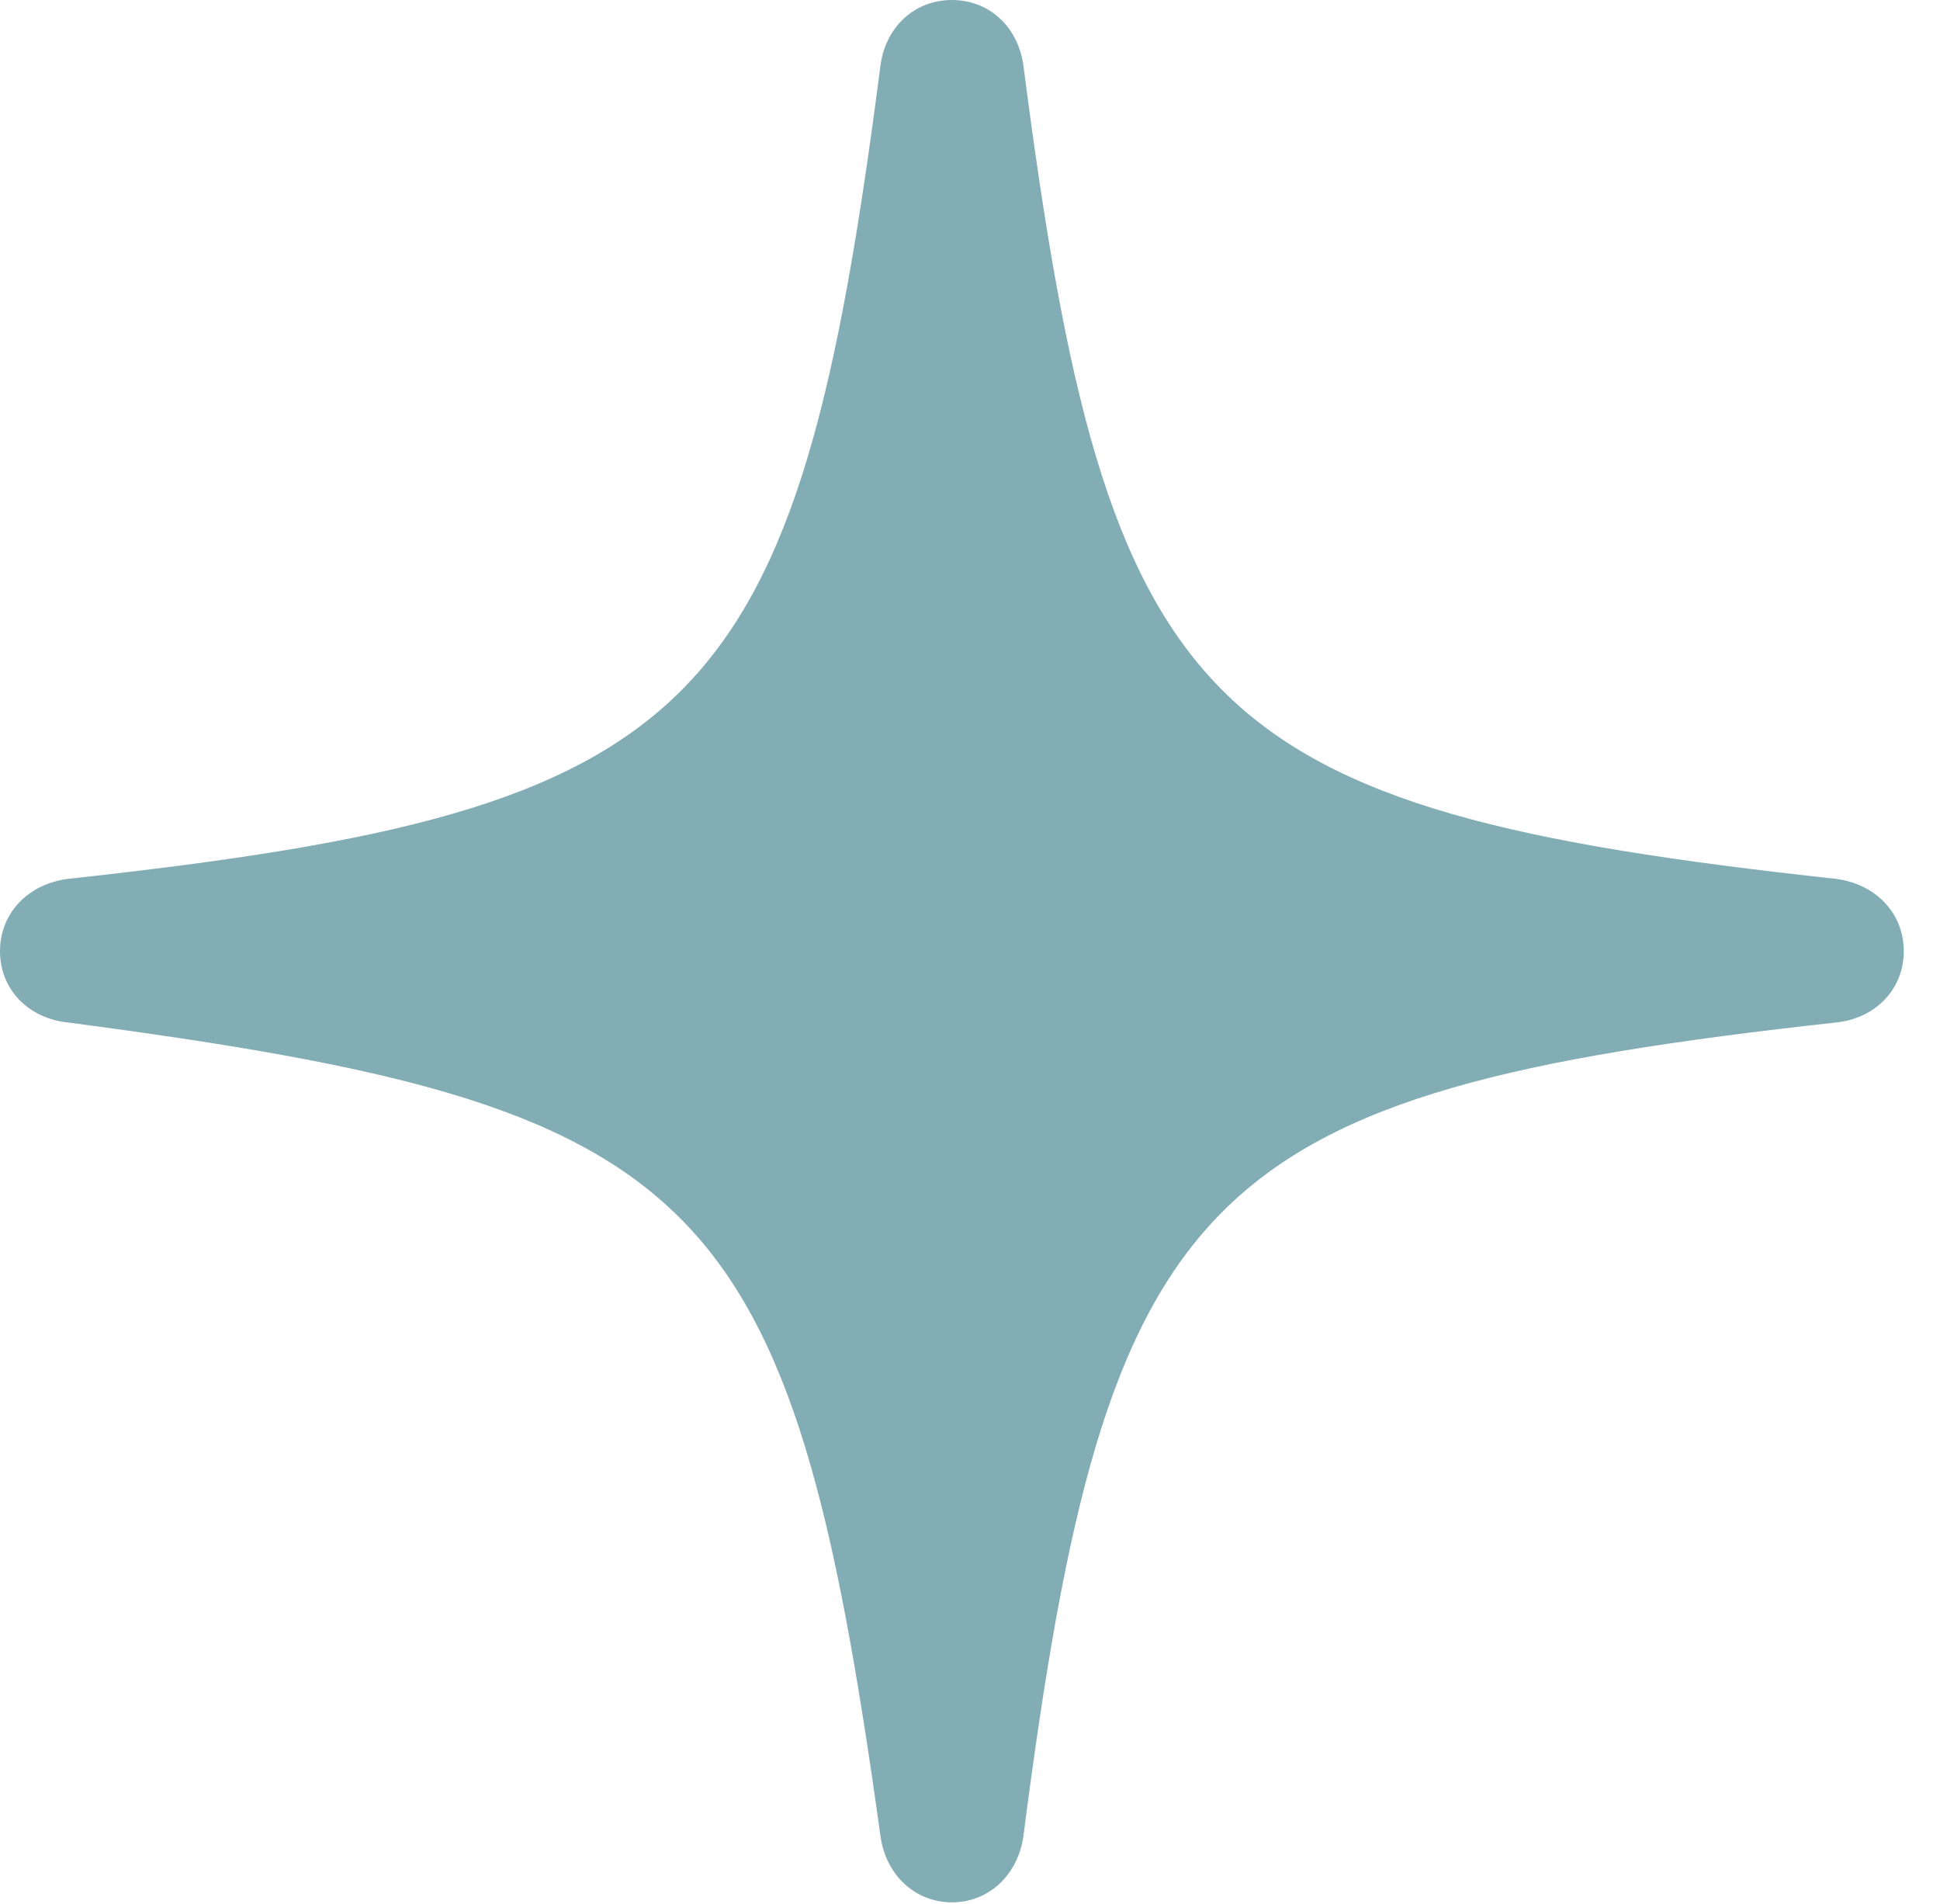
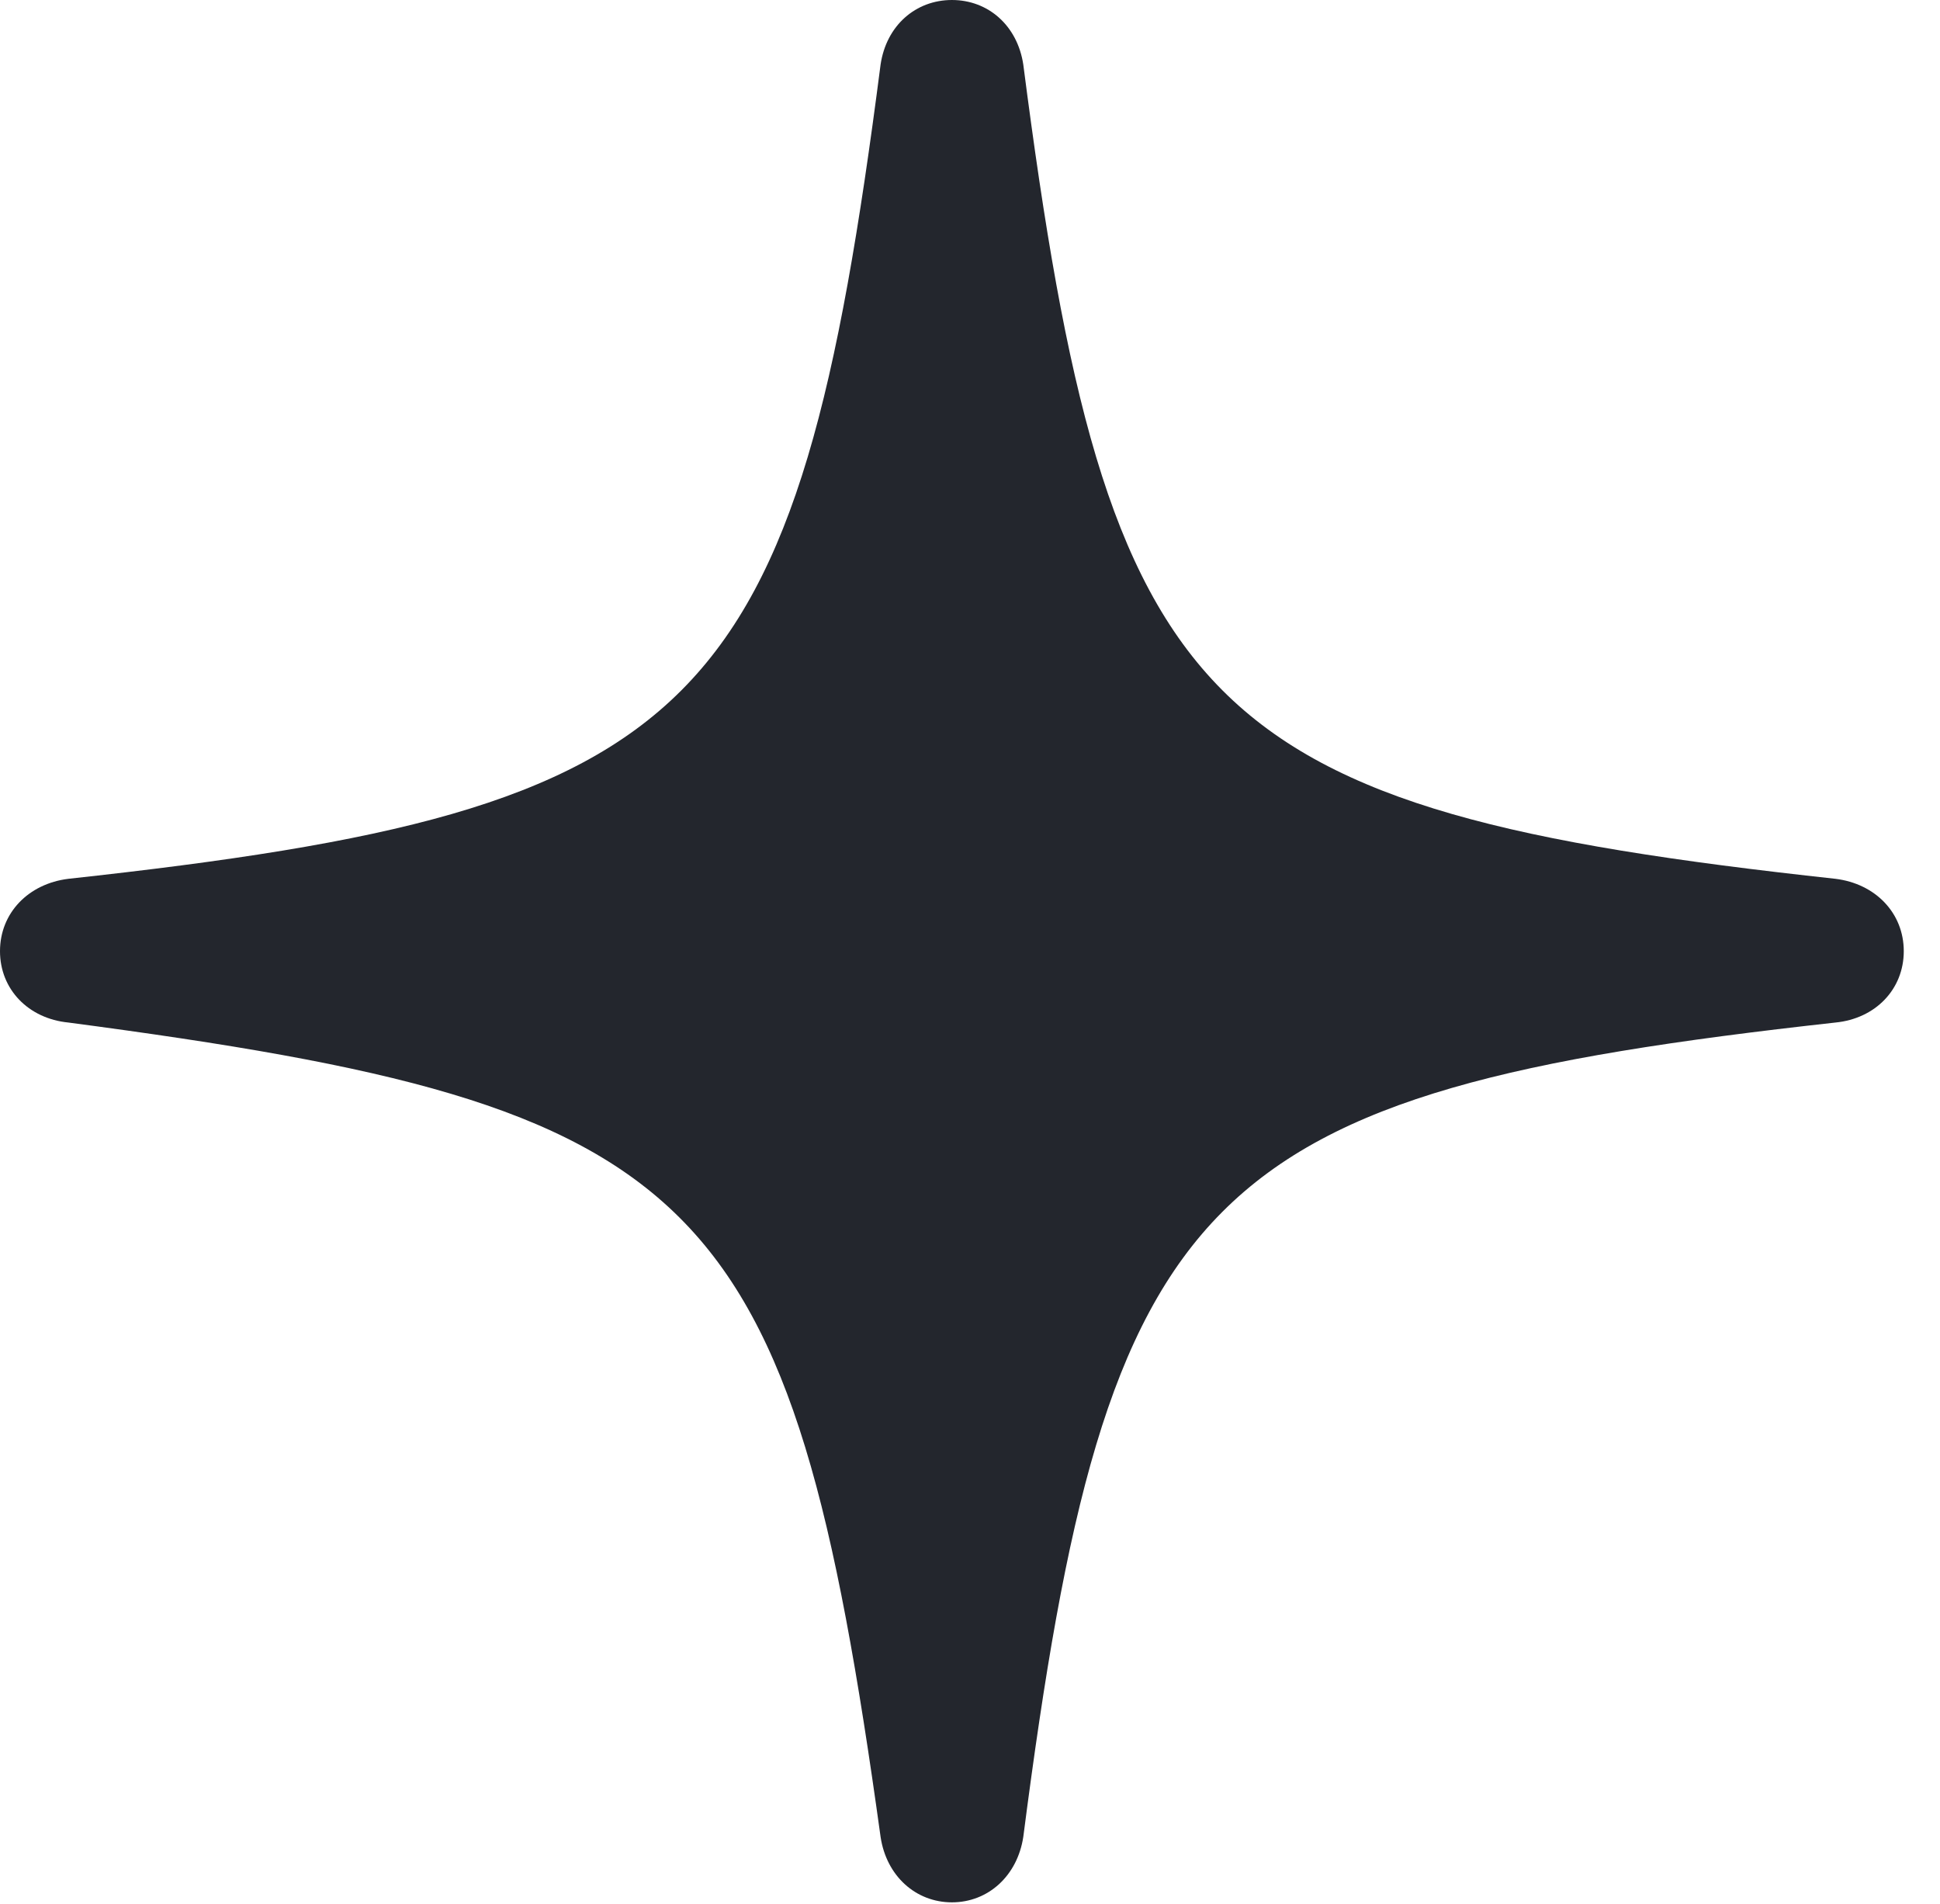
<svg xmlns="http://www.w3.org/2000/svg" viewBox="0 0 19.385 19.014" role="img" aria-label="Mayar OS">
-   <path fill="#82ADB5" d="M9.512 19.004C9.873 19.004 10.166 18.74 10.225 18.35C11.065 11.846 11.982 10.918 18.34 10.215C18.74 10.176 19.023 9.883 19.023 9.502C19.023 9.121 18.74 8.828 18.34 8.779C11.982 8.086 11.065 7.158 10.225 0.645C10.166 0.254 9.873 0 9.512 0C9.15 0 8.857 0.254 8.799 0.645C7.959 7.158 7.041 8.086 0.684 8.779C0.283 8.828 0 9.121 0 9.502C0 9.883 0.283 10.176 0.684 10.215C7.041 11.055 7.9 11.855 8.799 18.35C8.857 18.74 9.15 19.004 9.512 19.004Z" />
+   <path fill="#23262D" d="M9.512 19.004C9.873 19.004 10.166 18.74 10.225 18.35C11.065 11.846 11.982 10.918 18.34 10.215C18.74 10.176 19.023 9.883 19.023 9.502C19.023 9.121 18.74 8.828 18.34 8.779C11.982 8.086 11.065 7.158 10.225 0.645C10.166 0.254 9.873 0 9.512 0C9.15 0 8.857 0.254 8.799 0.645C7.959 7.158 7.041 8.086 0.684 8.779C0.283 8.828 0 9.121 0 9.502C0 9.883 0.283 10.176 0.684 10.215C7.041 11.055 7.9 11.855 8.799 18.35C8.857 18.74 9.15 19.004 9.512 19.004Z" />
</svg>
